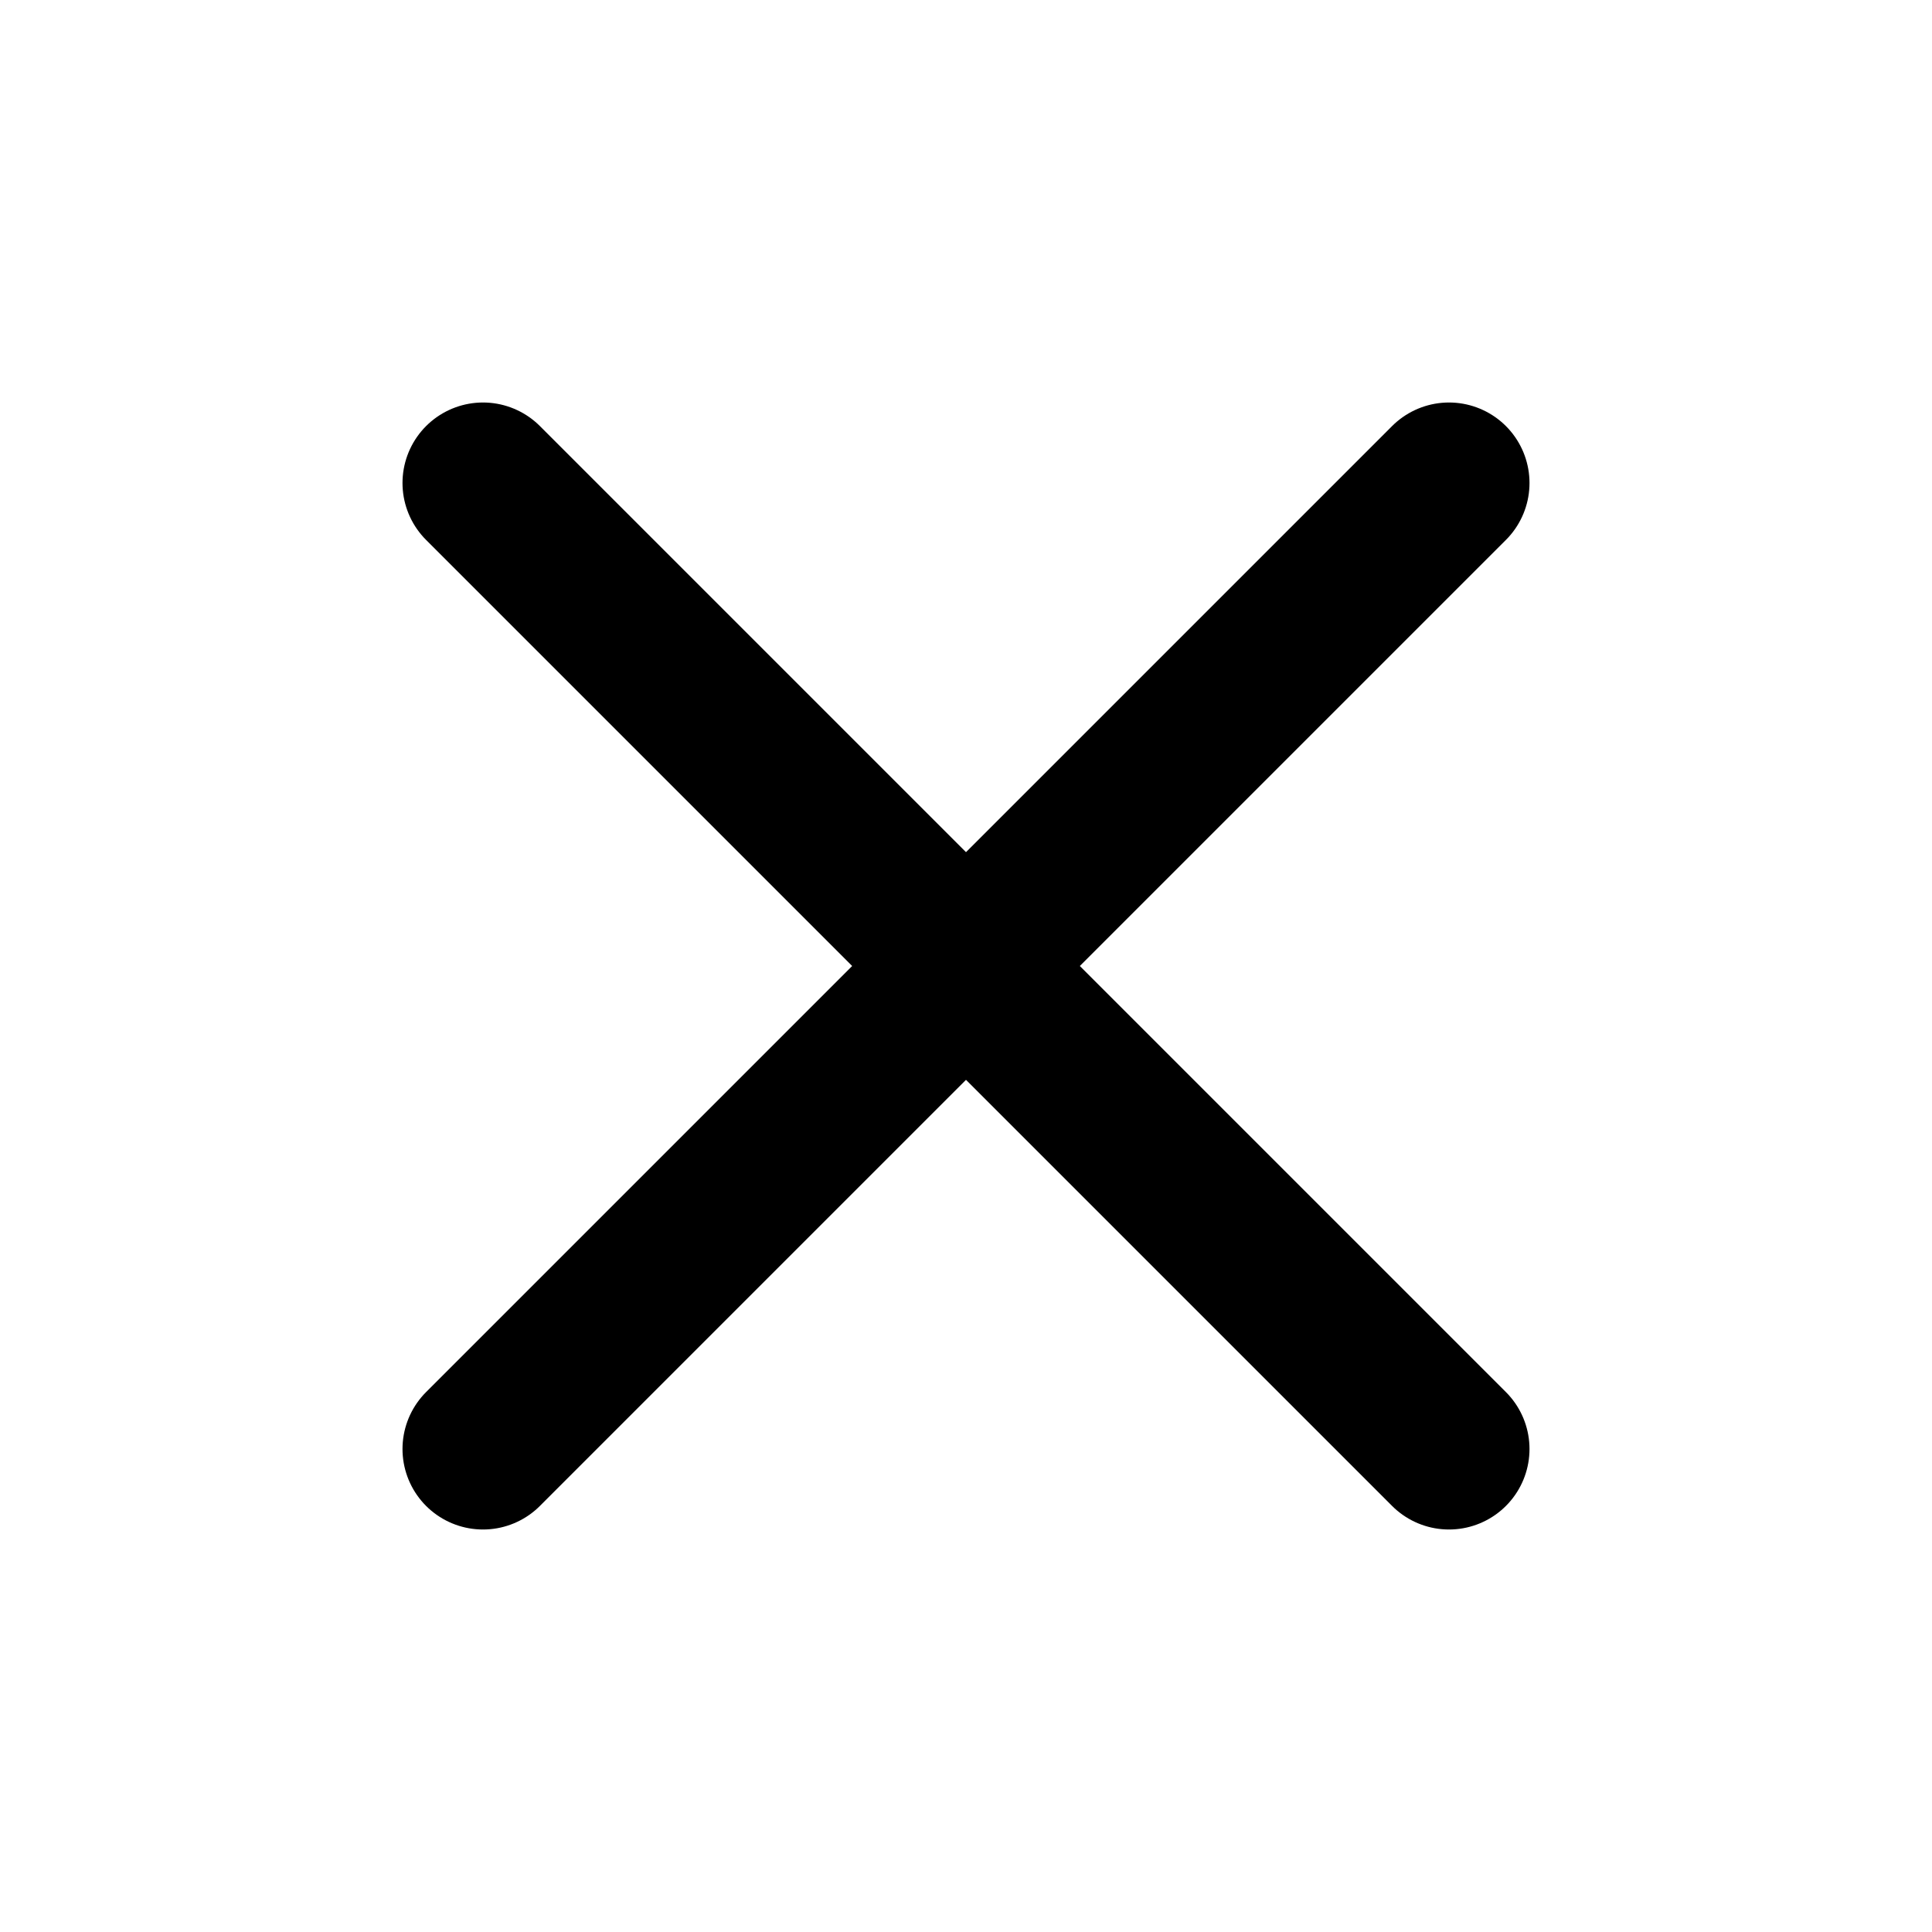
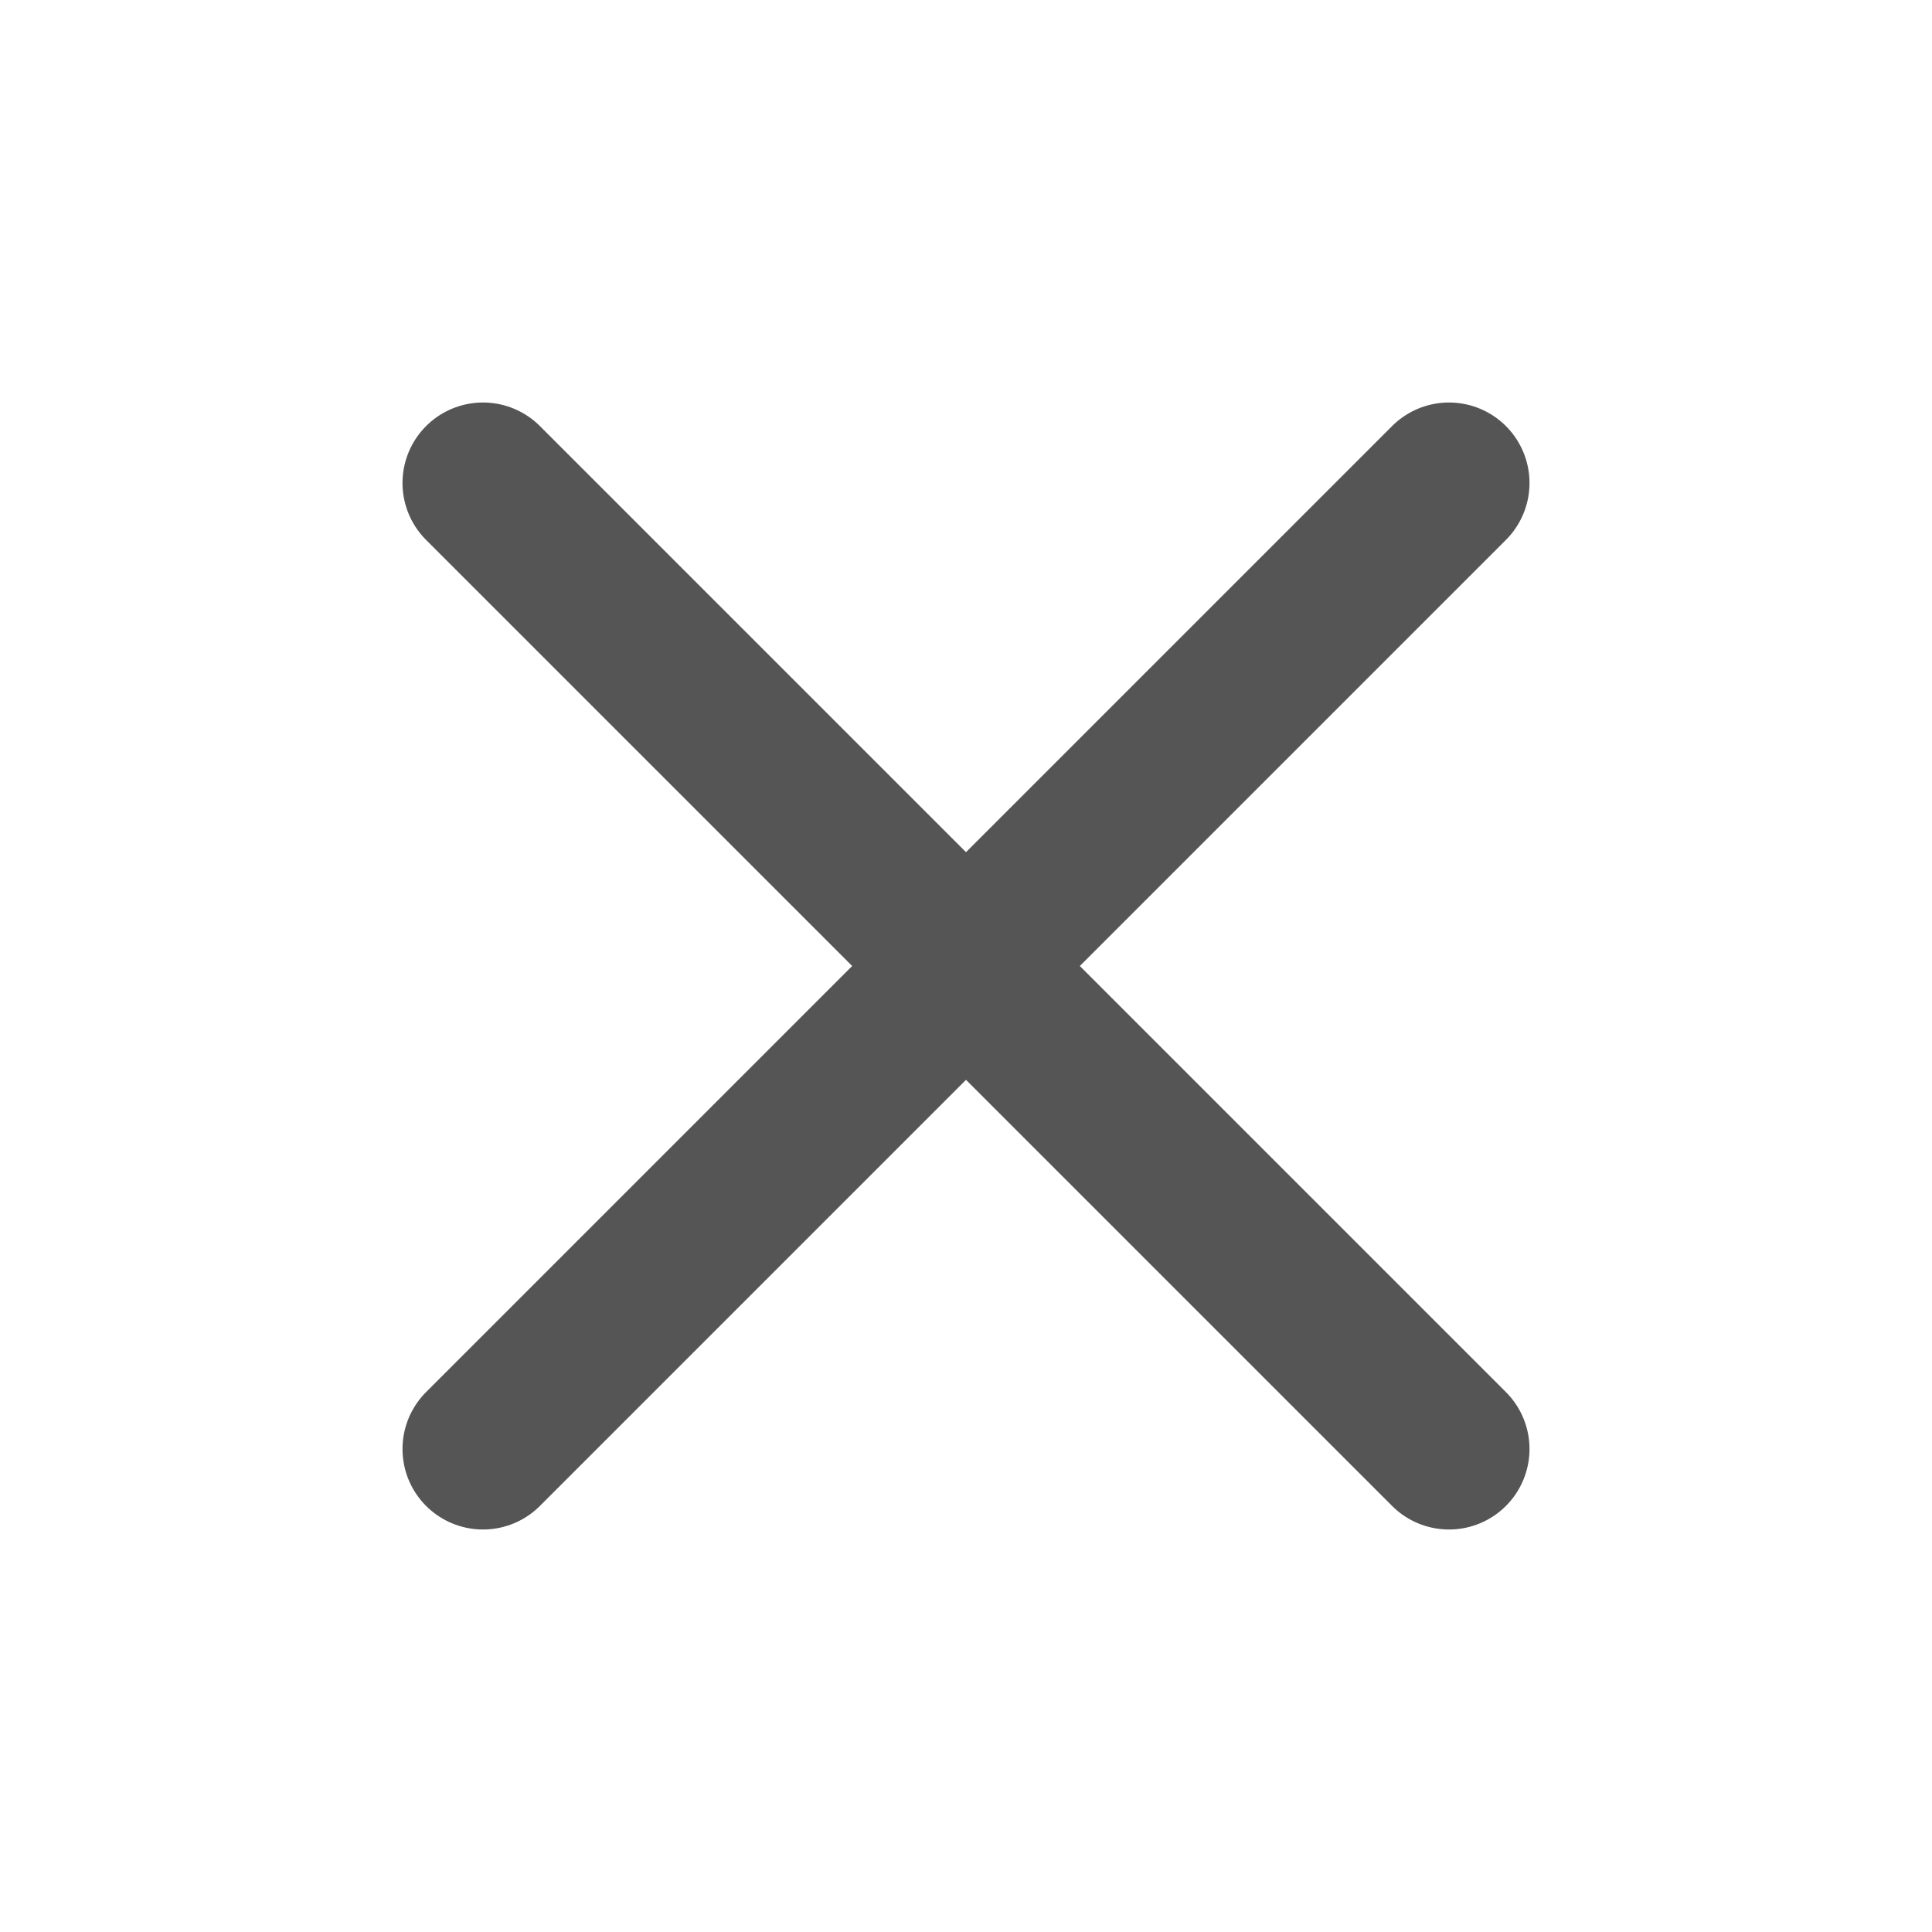
<svg xmlns="http://www.w3.org/2000/svg" viewBox="0 0 24 24" fill="none" stroke="currentColor" stroke-width="2" stroke-linecap="round" stroke-linejoin="round">
+   <style>:root{color:#555}@media(prefers-color-scheme:dark){:root{color:#bbb}}</style>
  <path d="M18 6 6 18M6 6l12 12" />
</svg>
